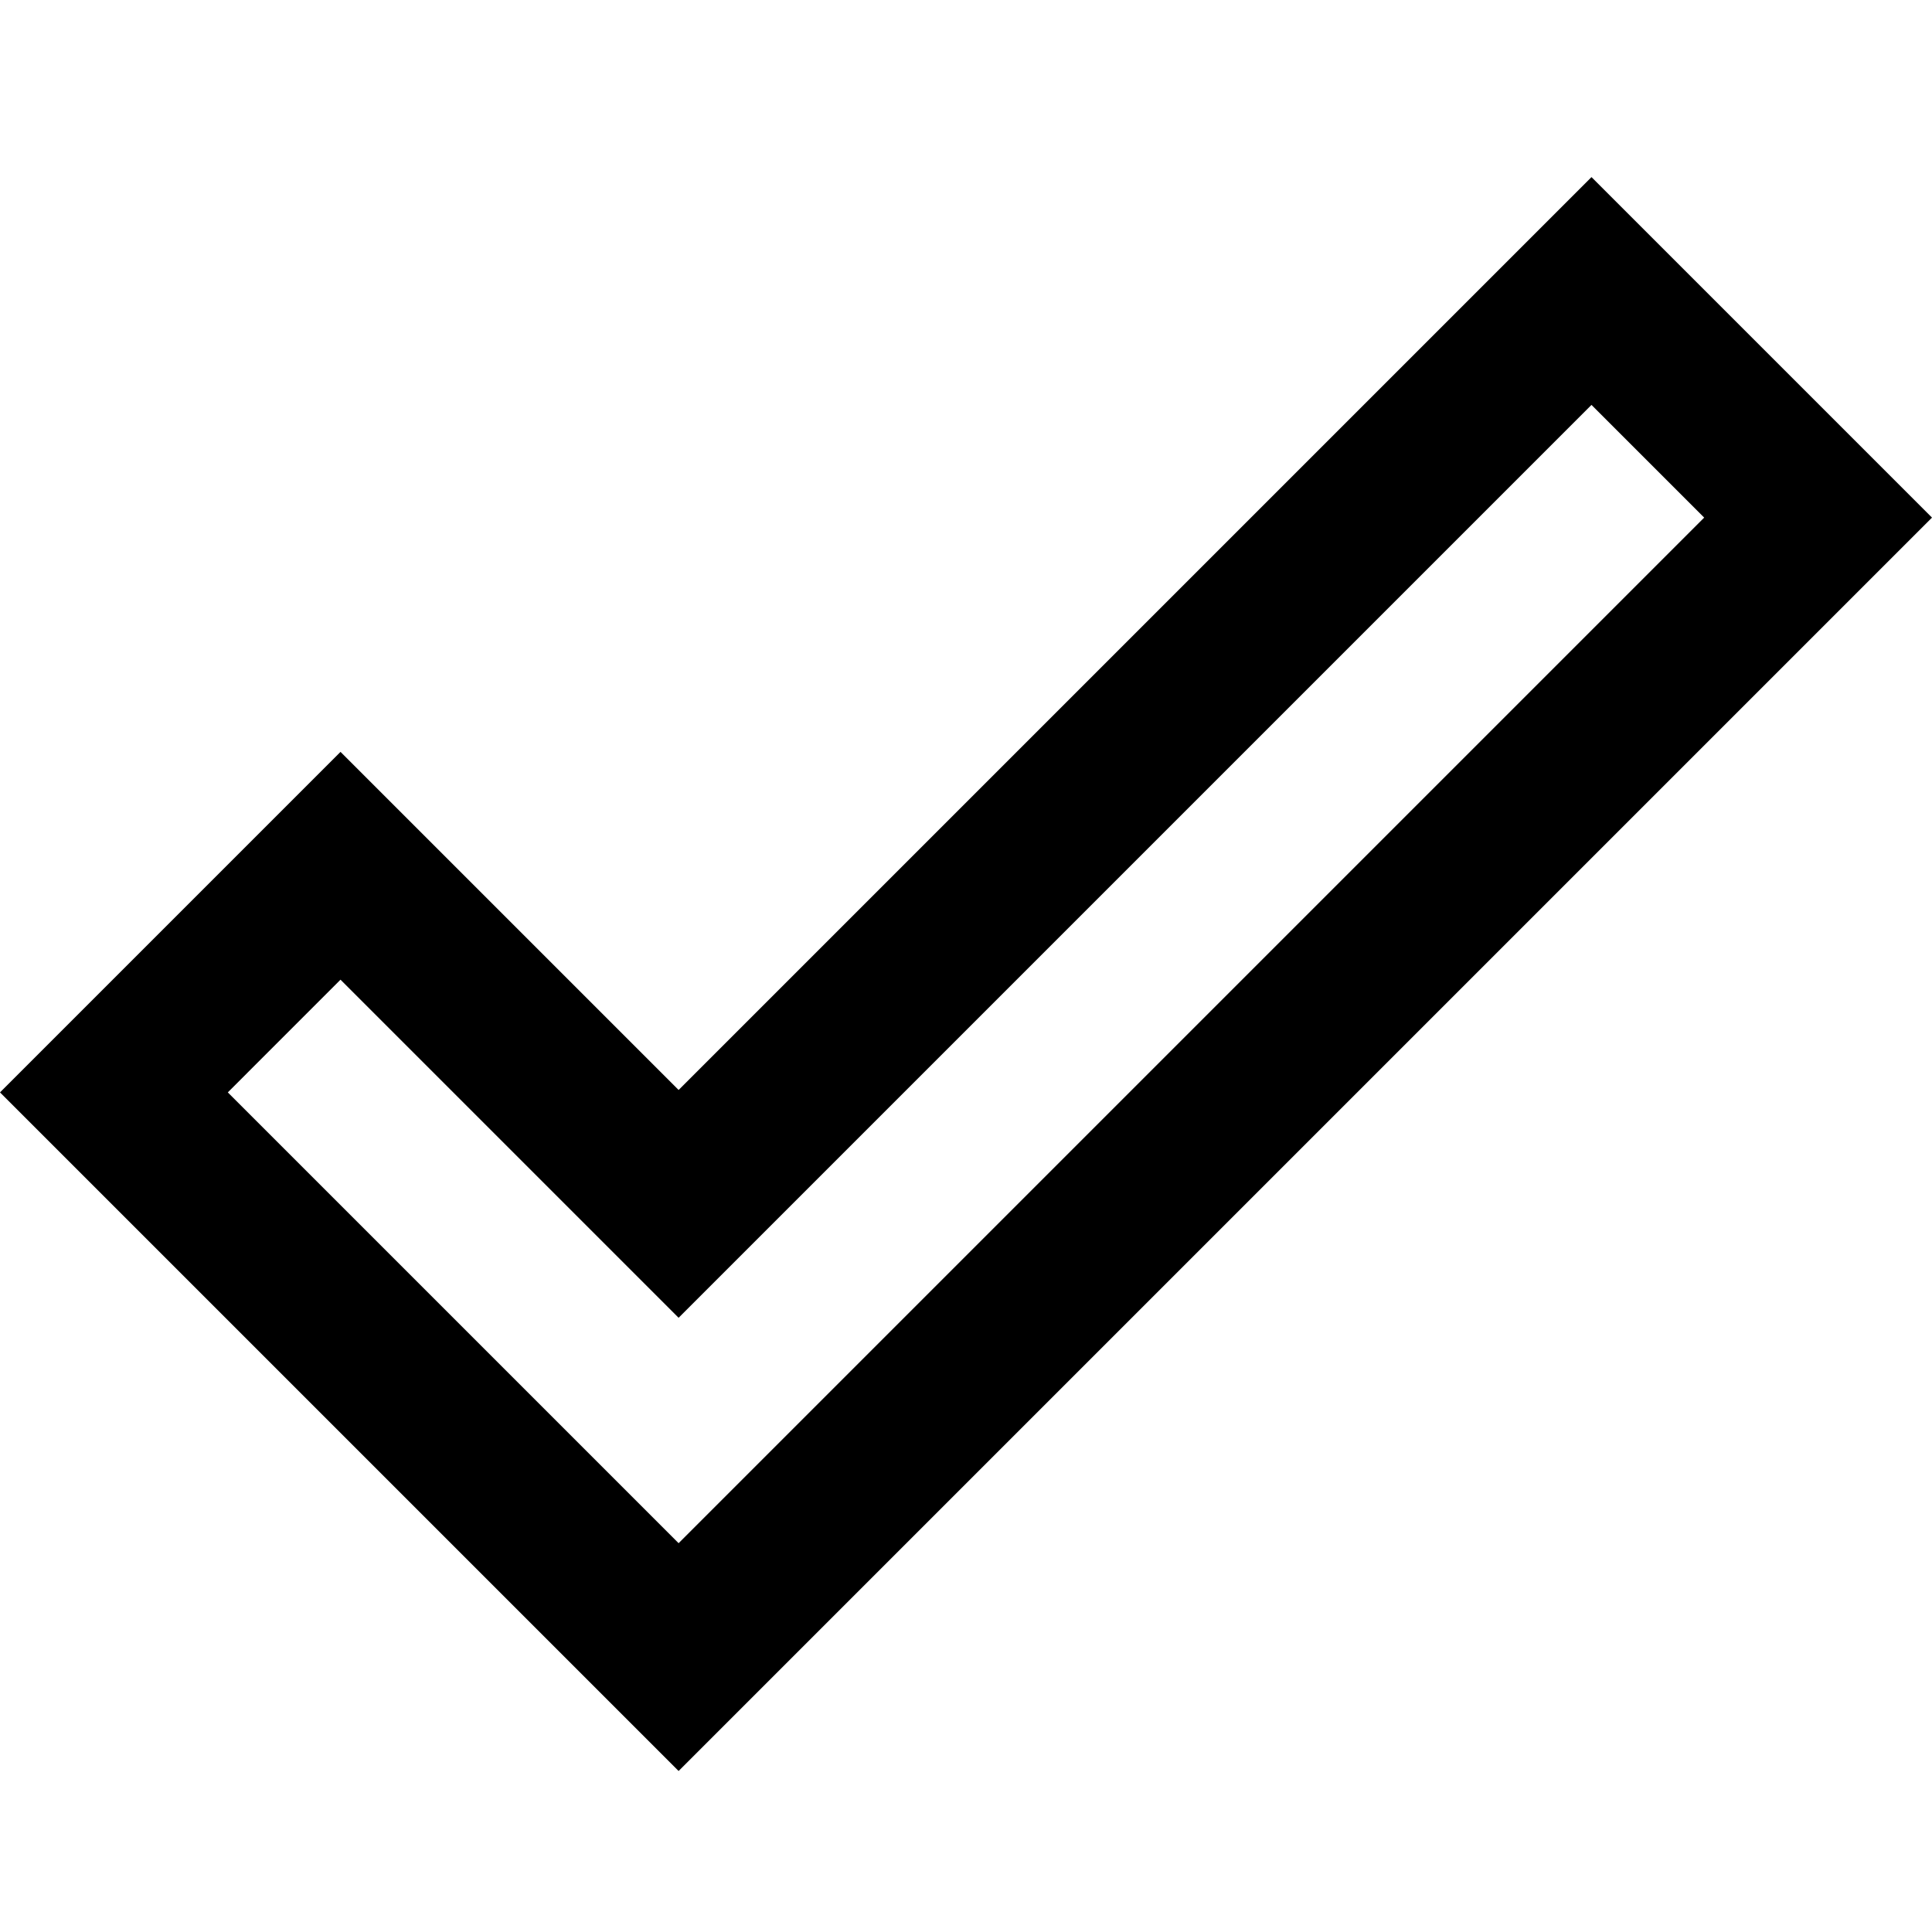
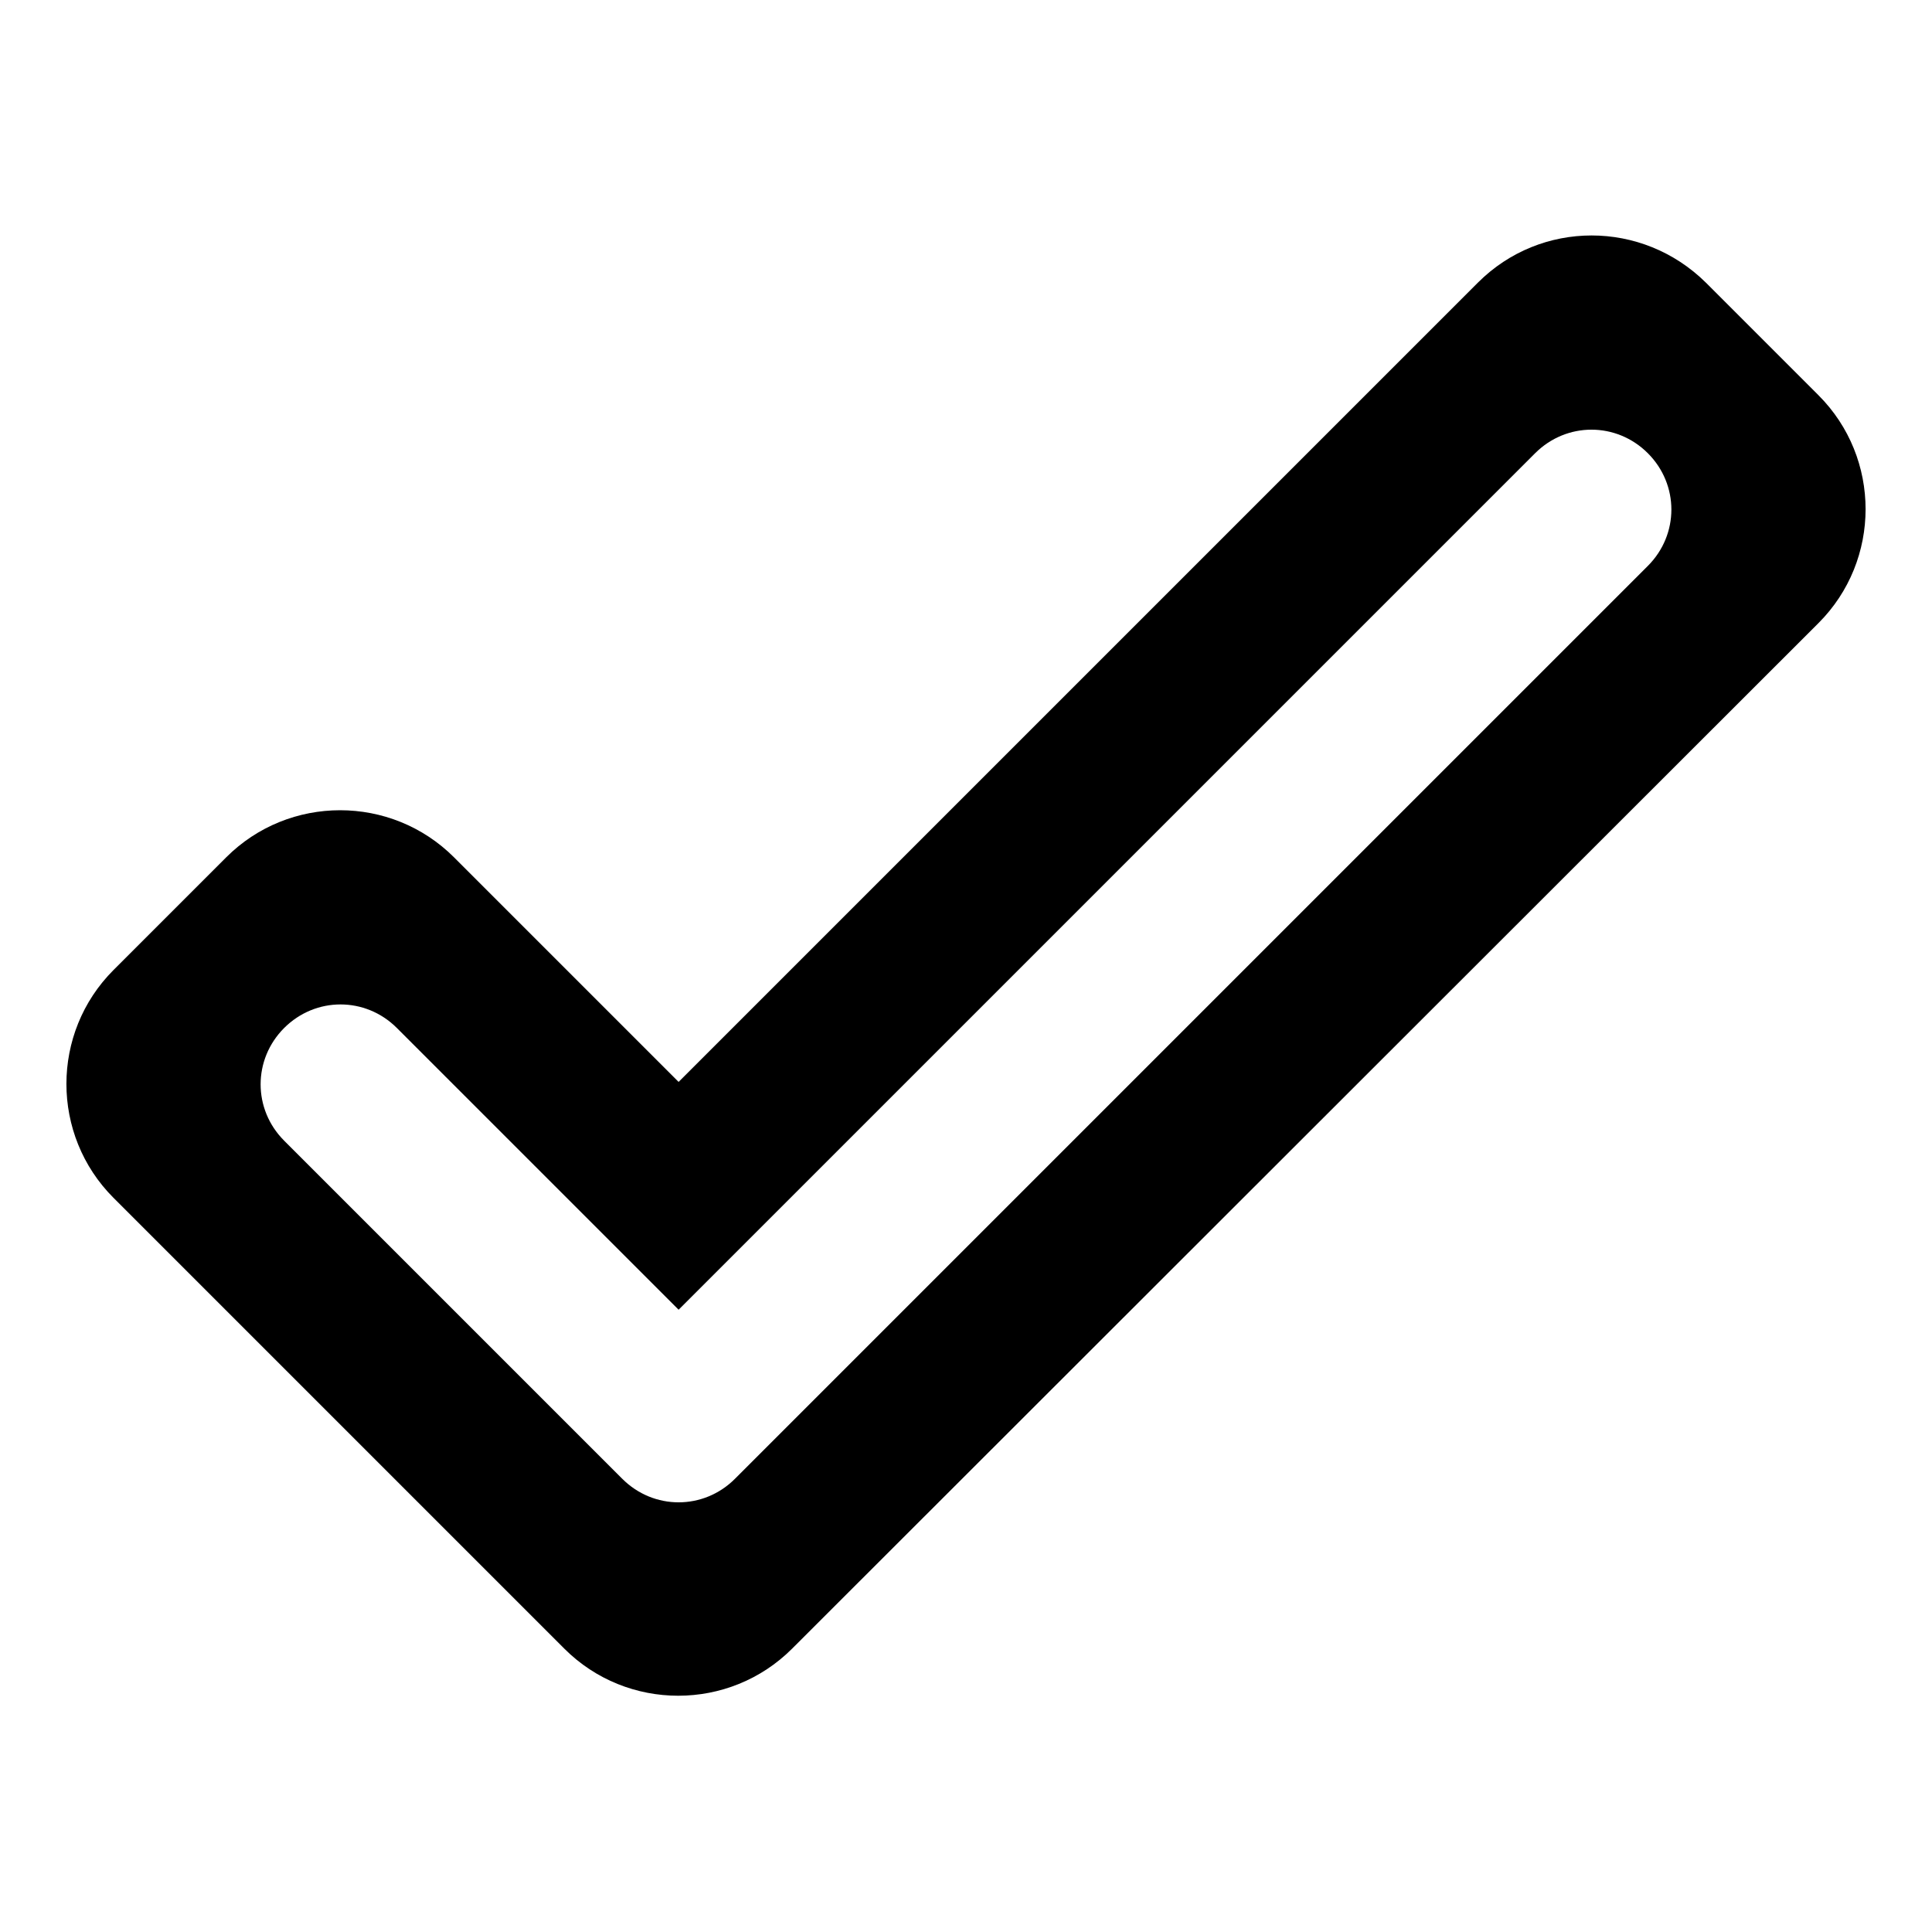
- <svg xmlns="http://www.w3.org/2000/svg" height="24" viewBox="0 0 24 24" width="24">
+ <svg xmlns="http://www.w3.org/2000/svg" height="24px" viewBox="0 0 24 24" width="24px" fill="#000000">
  <path d="M0 0h24v24H0V0z" fill="none" />
-   <path fill="#000" d="M19.77 5.03l1.4 1.4L8.43 19.17l-5.6-5.6 1.4-1.4 4.2 4.2L19.77 5.03m0-2.83L8.43 13.54l-4.2-4.2L0 13.57 8.43 22 24 6.43 19.77 2.2z" />
+   <path d="M20.47 5.63c.39.39.39 1.01 0 1.4L9.13 18.37c-.39.39-1.01.39-1.4 0l-4.2-4.2c-.39-.39-.39-1.01 0-1.4.39-.39 1.01-.39 1.4 0l3.5 3.5L19.07 5.63c.39-.39 1.01-.39 1.4 0zm-2.11-2.12l-9.93 9.93-2.79-2.79c-.78-.78-2.05-.78-2.83 0l-1.4 1.4c-.78.78-.78 2.05 0 2.83l5.6 5.6c.78.78 2.05.78 2.83 0L22.59 7.74c.78-.78.78-2.05 0-2.83l-1.4-1.4c-.79-.78-2.05-.78-2.83 0z" />
</svg>
